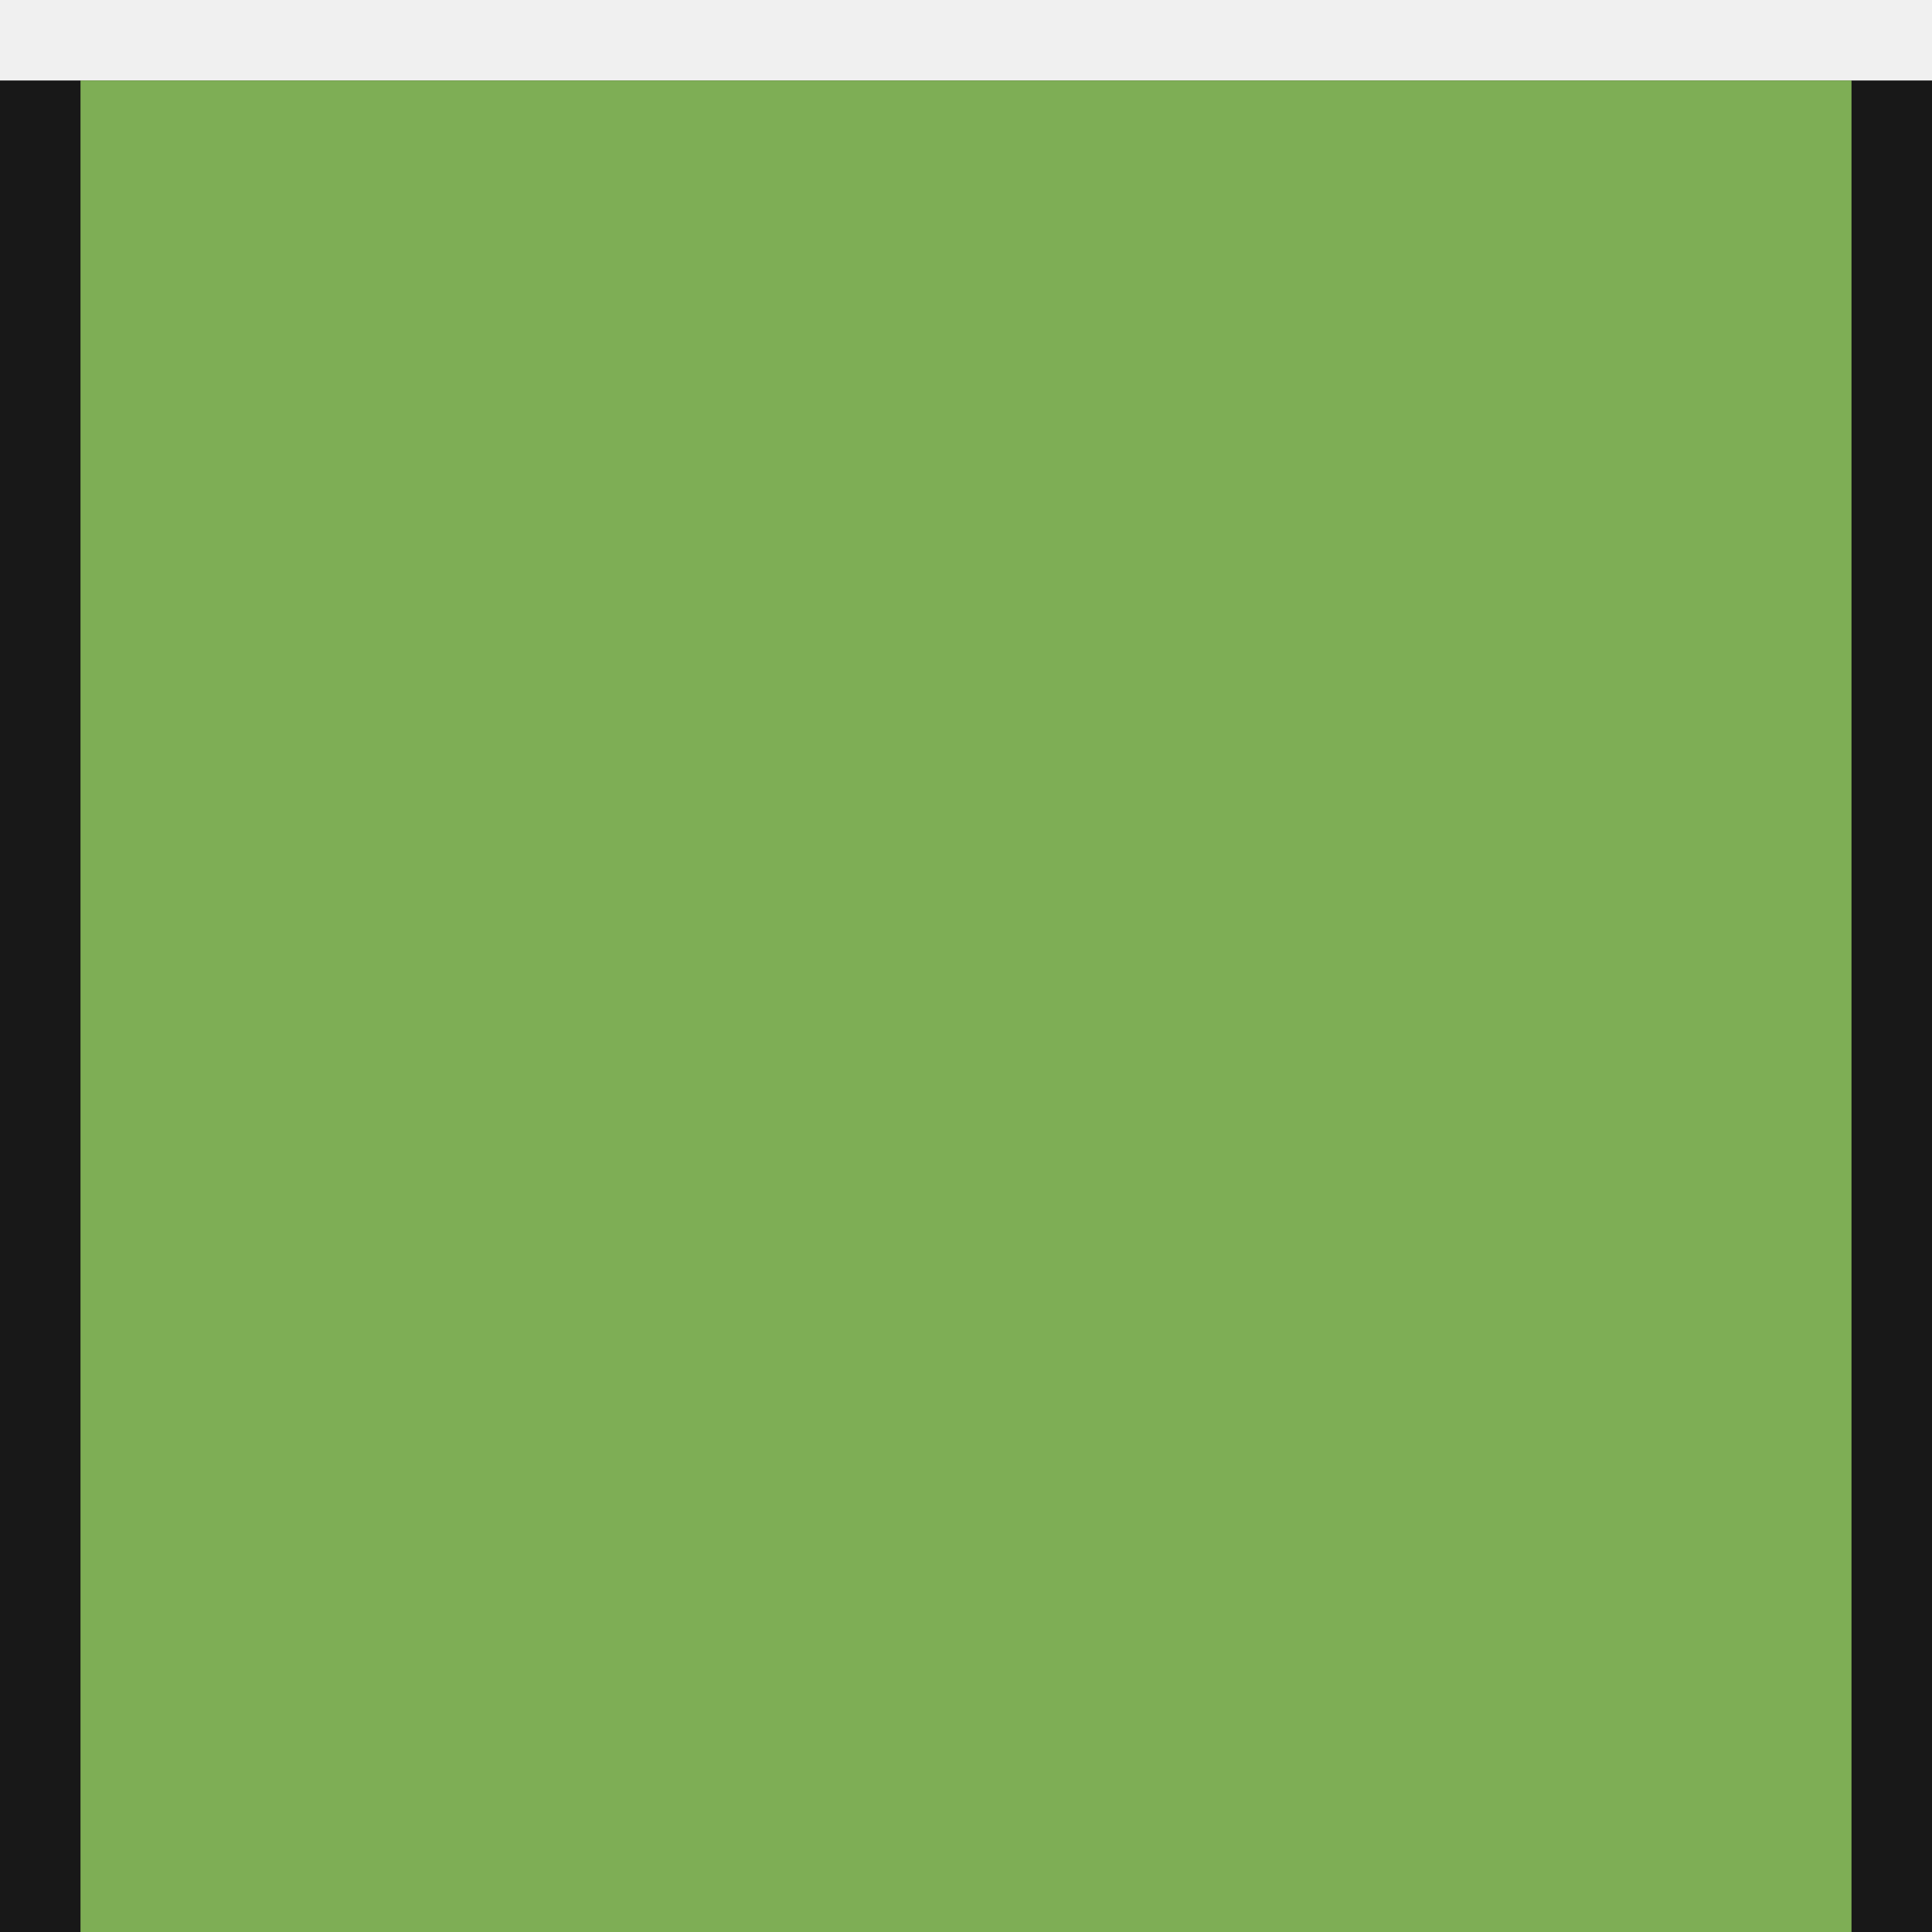
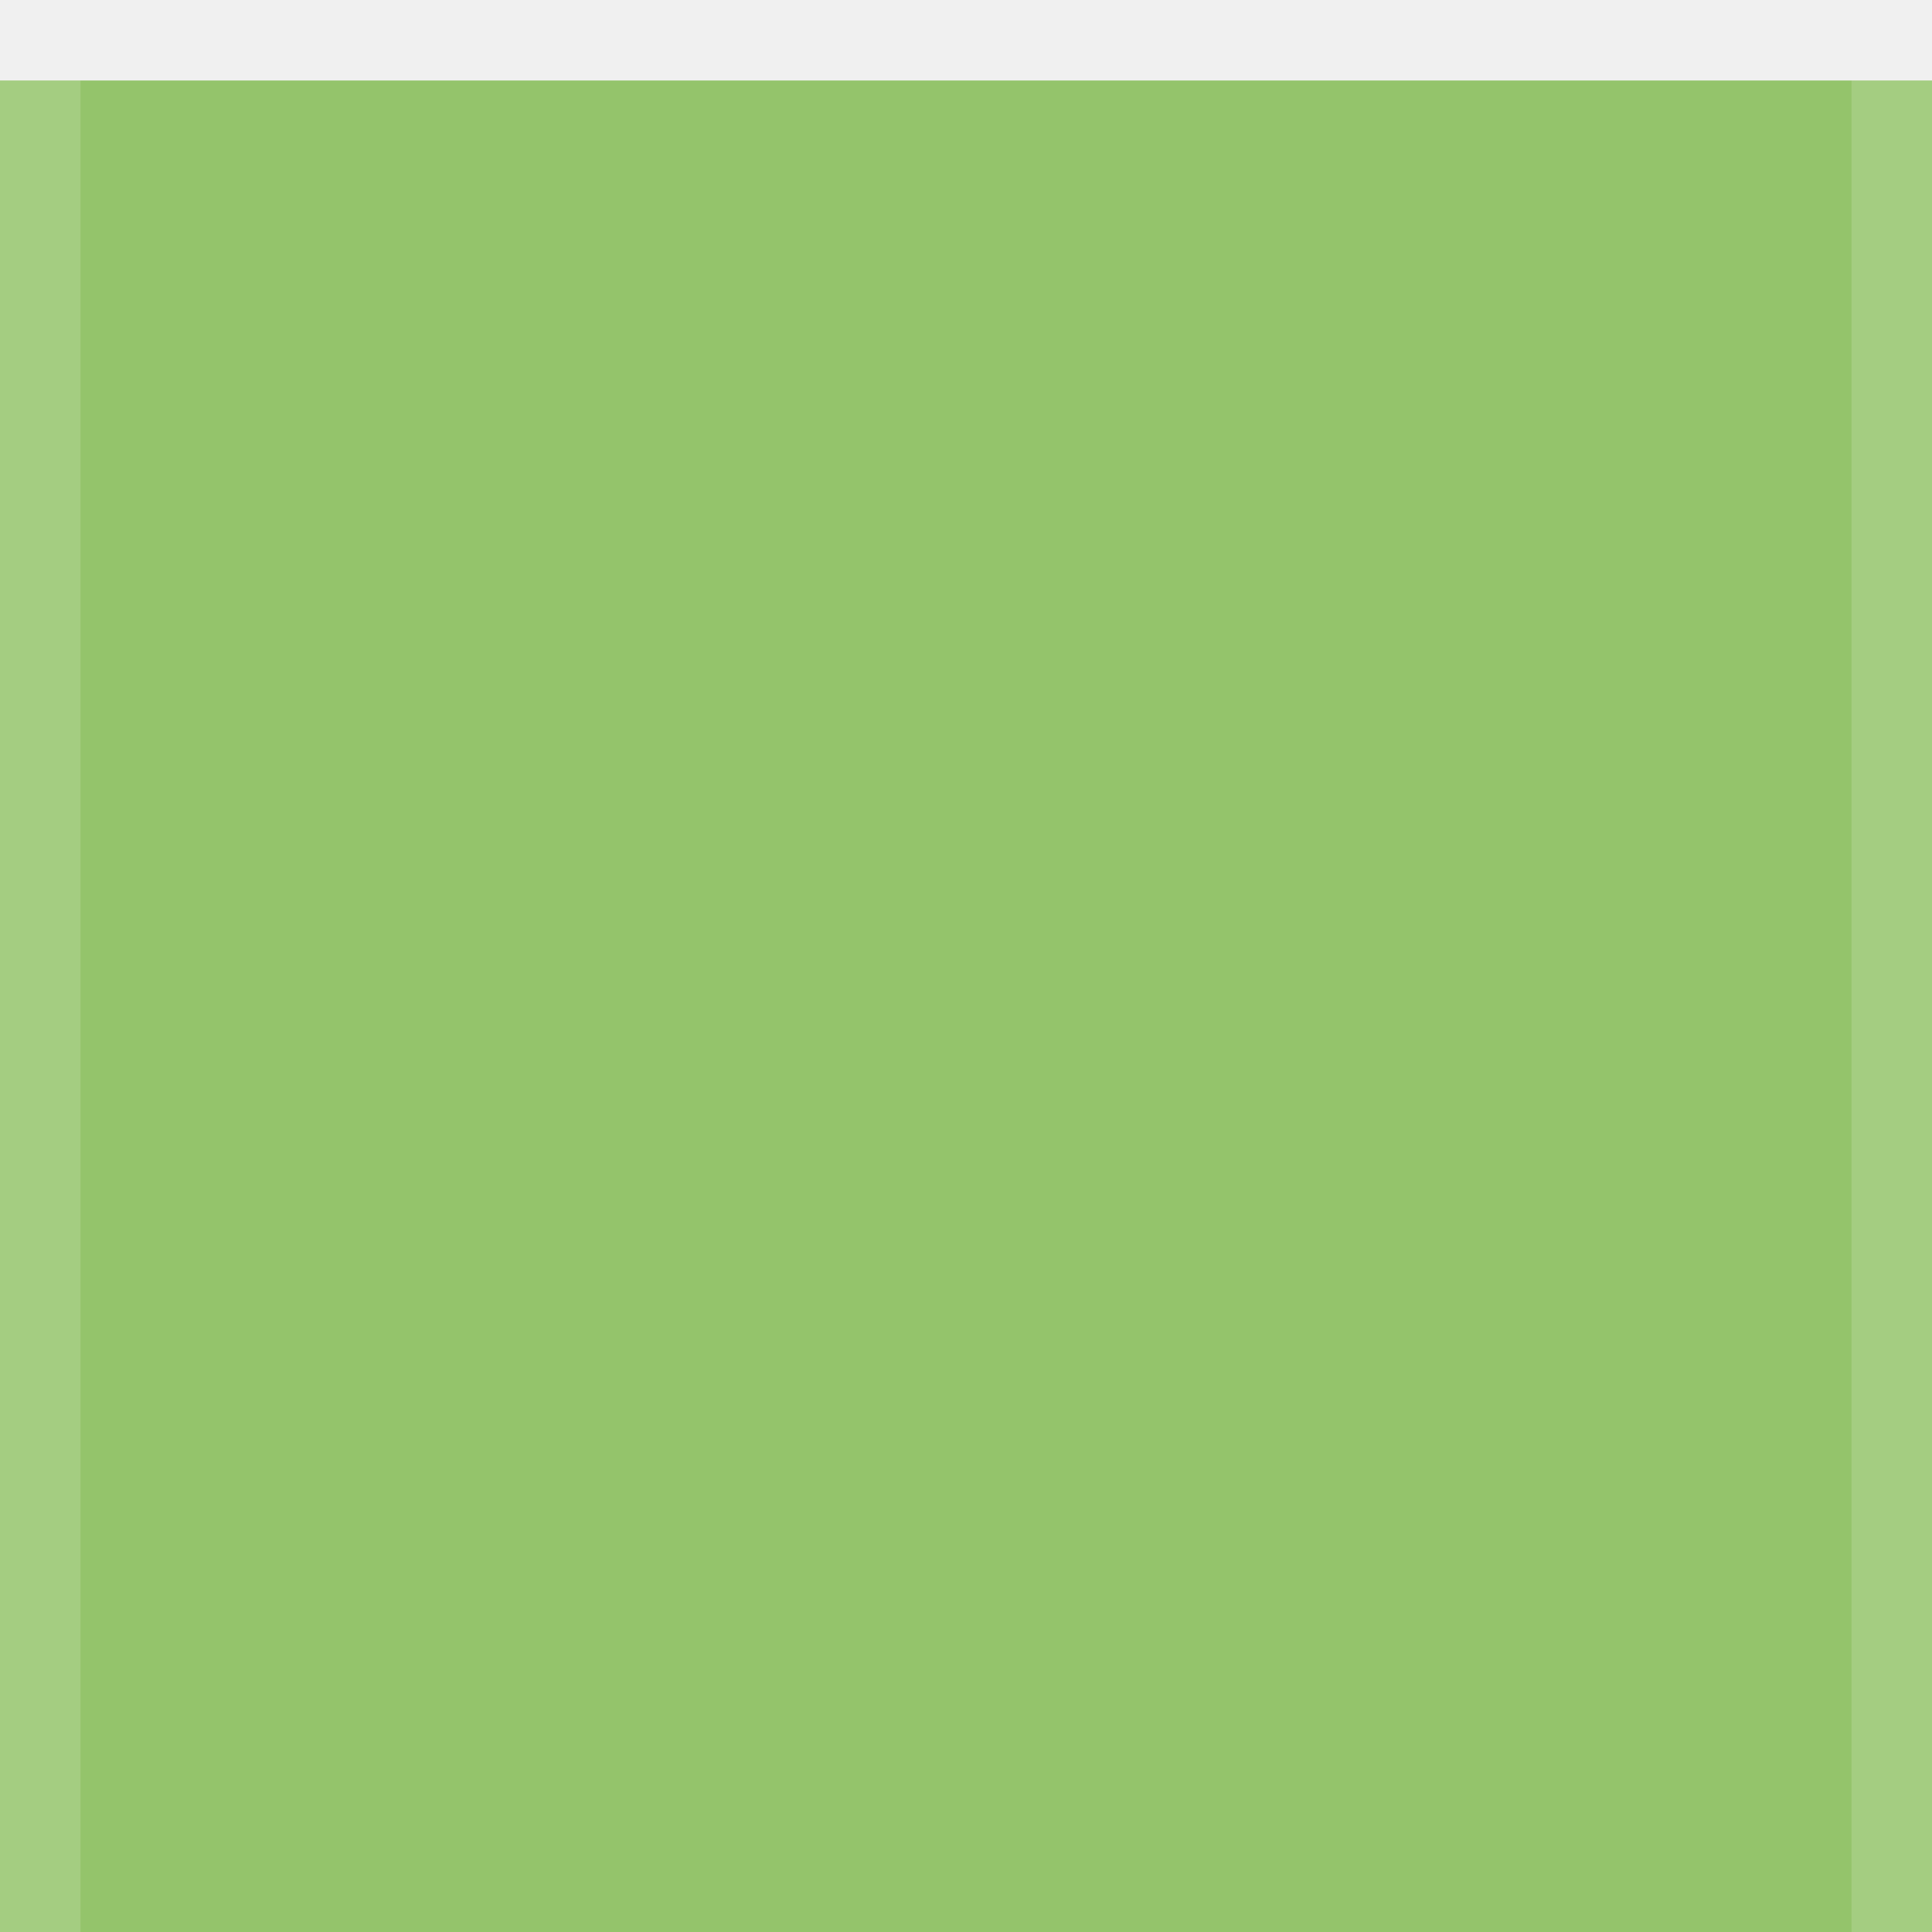
<svg xmlns="http://www.w3.org/2000/svg" width="24" height="24" id="svg11300" version="1.0" style="display:inline;enable-background:new">
  <defs id="defs3" />
  <g style="display:inline" id="layer1" transform="translate(0,-276)">
-     <rect transform="scale(-1,1)" y="277" x="-24" height="23" width="24" id="rect4366" style="opacity:0.9;fill:#000000;fill-opacity:1;stroke:none" />
-     <rect style="opacity:0.9;fill:#8abf5c;fill-opacity:1;stroke:none" id="rect2995" width="22" height="23" x="-23" y="277" transform="scale(-1,1)" />
+     <rect style="opacity:0.9;fill:#8abf5c;fill-opacity:1;stroke:none" id="rect2995" width="24" height="23" x="-24" y="277" transform="scale(-1,1)" />
+     <path style="opacity:0.15;fill:#ffffff;fill-opacity:1;stroke:none" d="m 0,277 0,23 1,0 0,-23 -1,0 z m 23,0 0,23 1,0 0,-23 -1,0 z" id="rect4366" />
  </g>
</svg>
